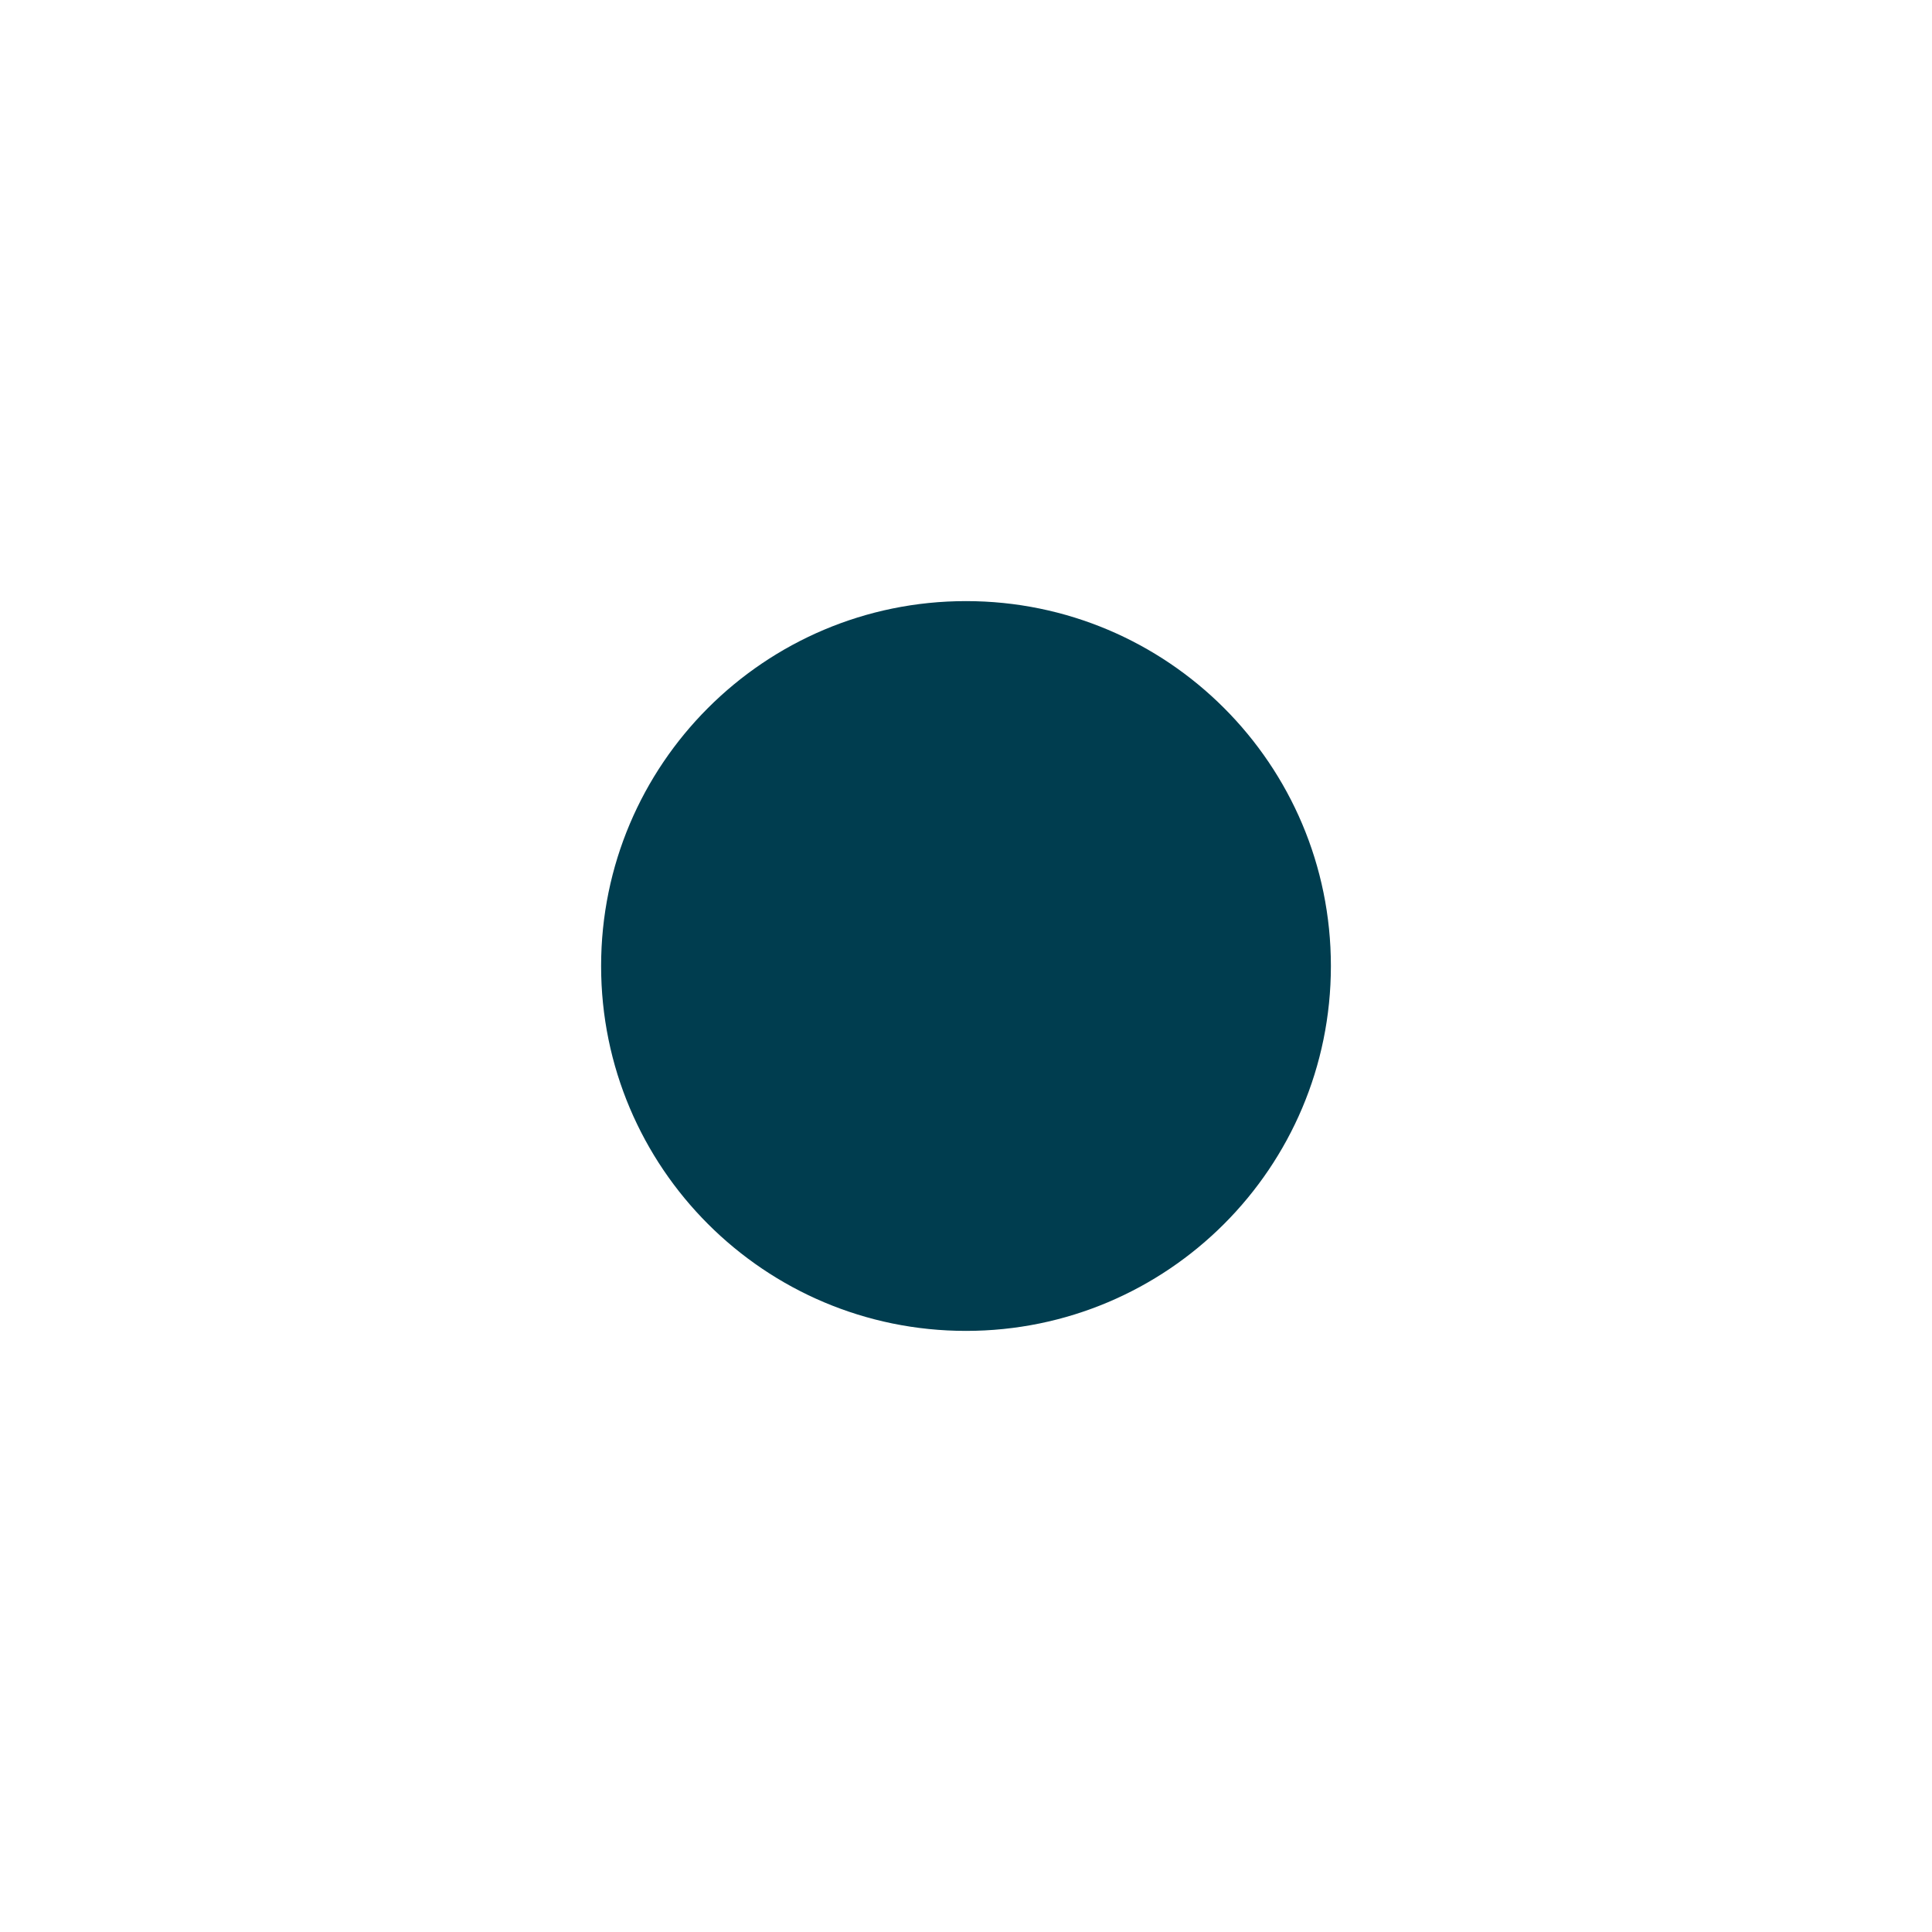
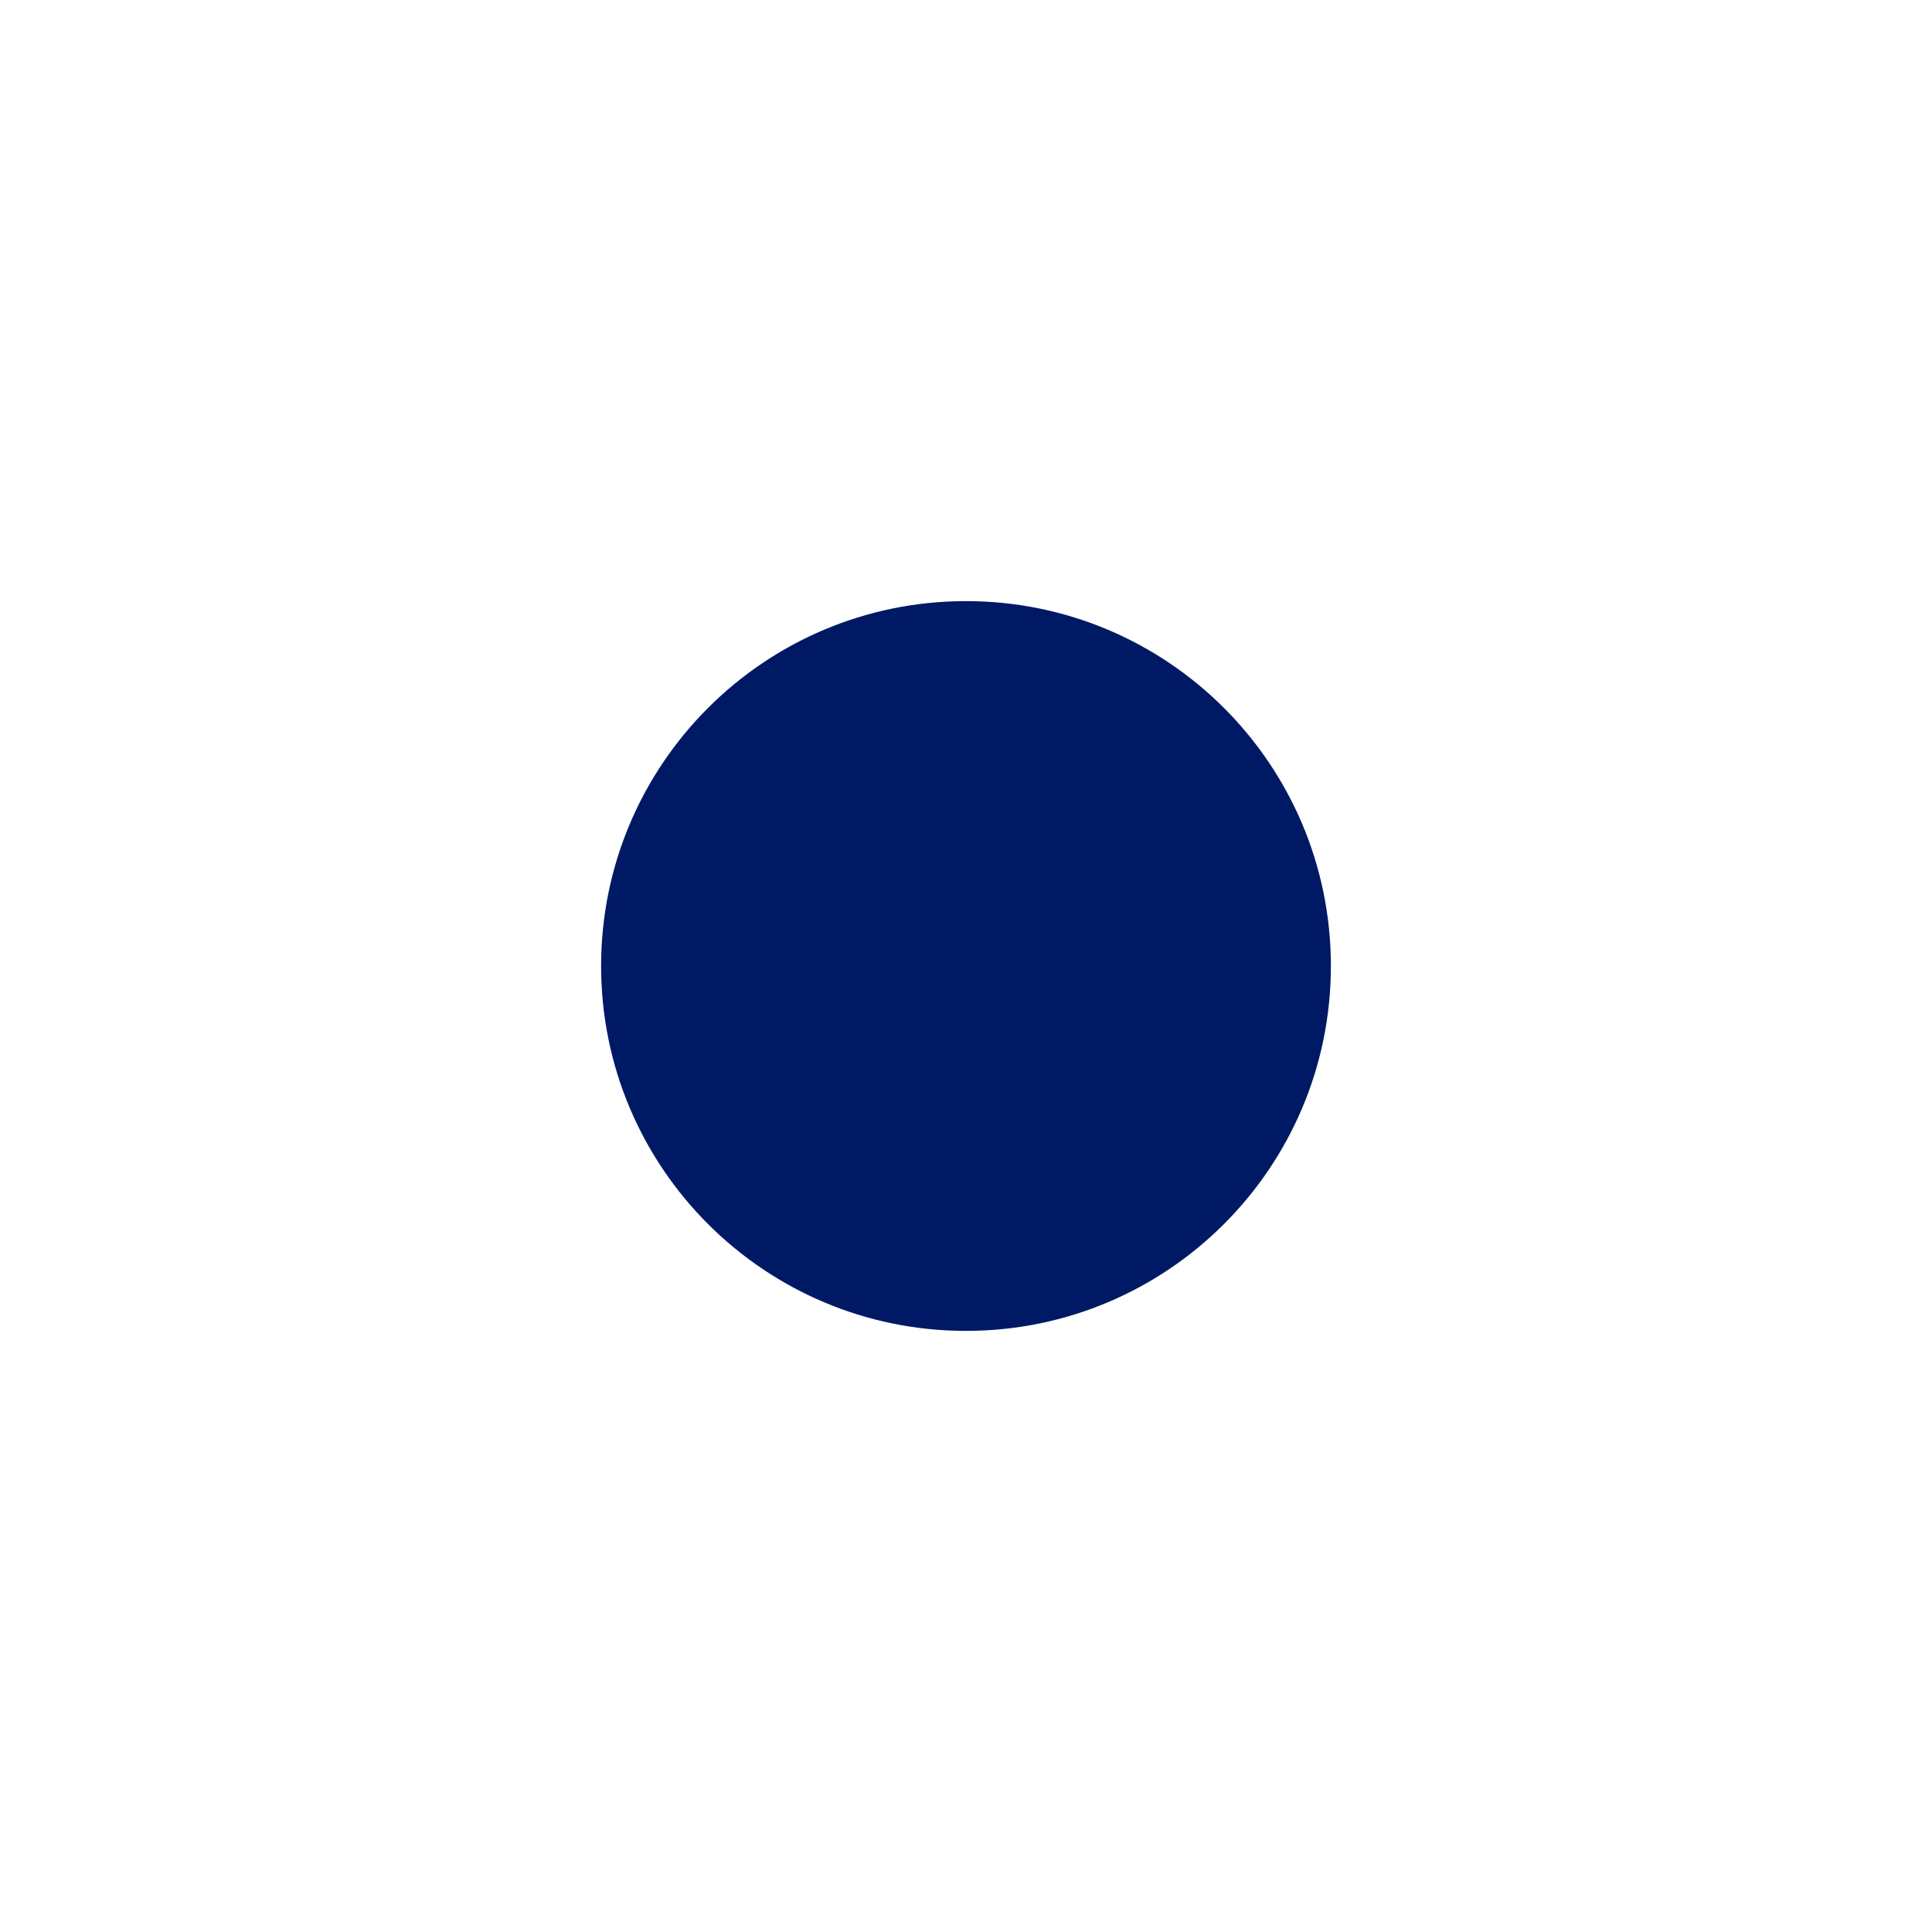
<svg xmlns="http://www.w3.org/2000/svg" version="1.1" id="Layer_1" x="0px" y="0px" viewBox="0 0 150 150" style="enable-background:new 0 0 150 150;" xml:space="preserve">
  <style type="text/css">
- 	.st0{fill:#003D4F;}
+ 	.st0{fill:#001965;}
</style>
  <circle class="st0" cx="75" cy="75" r="28.33" />
</svg>
